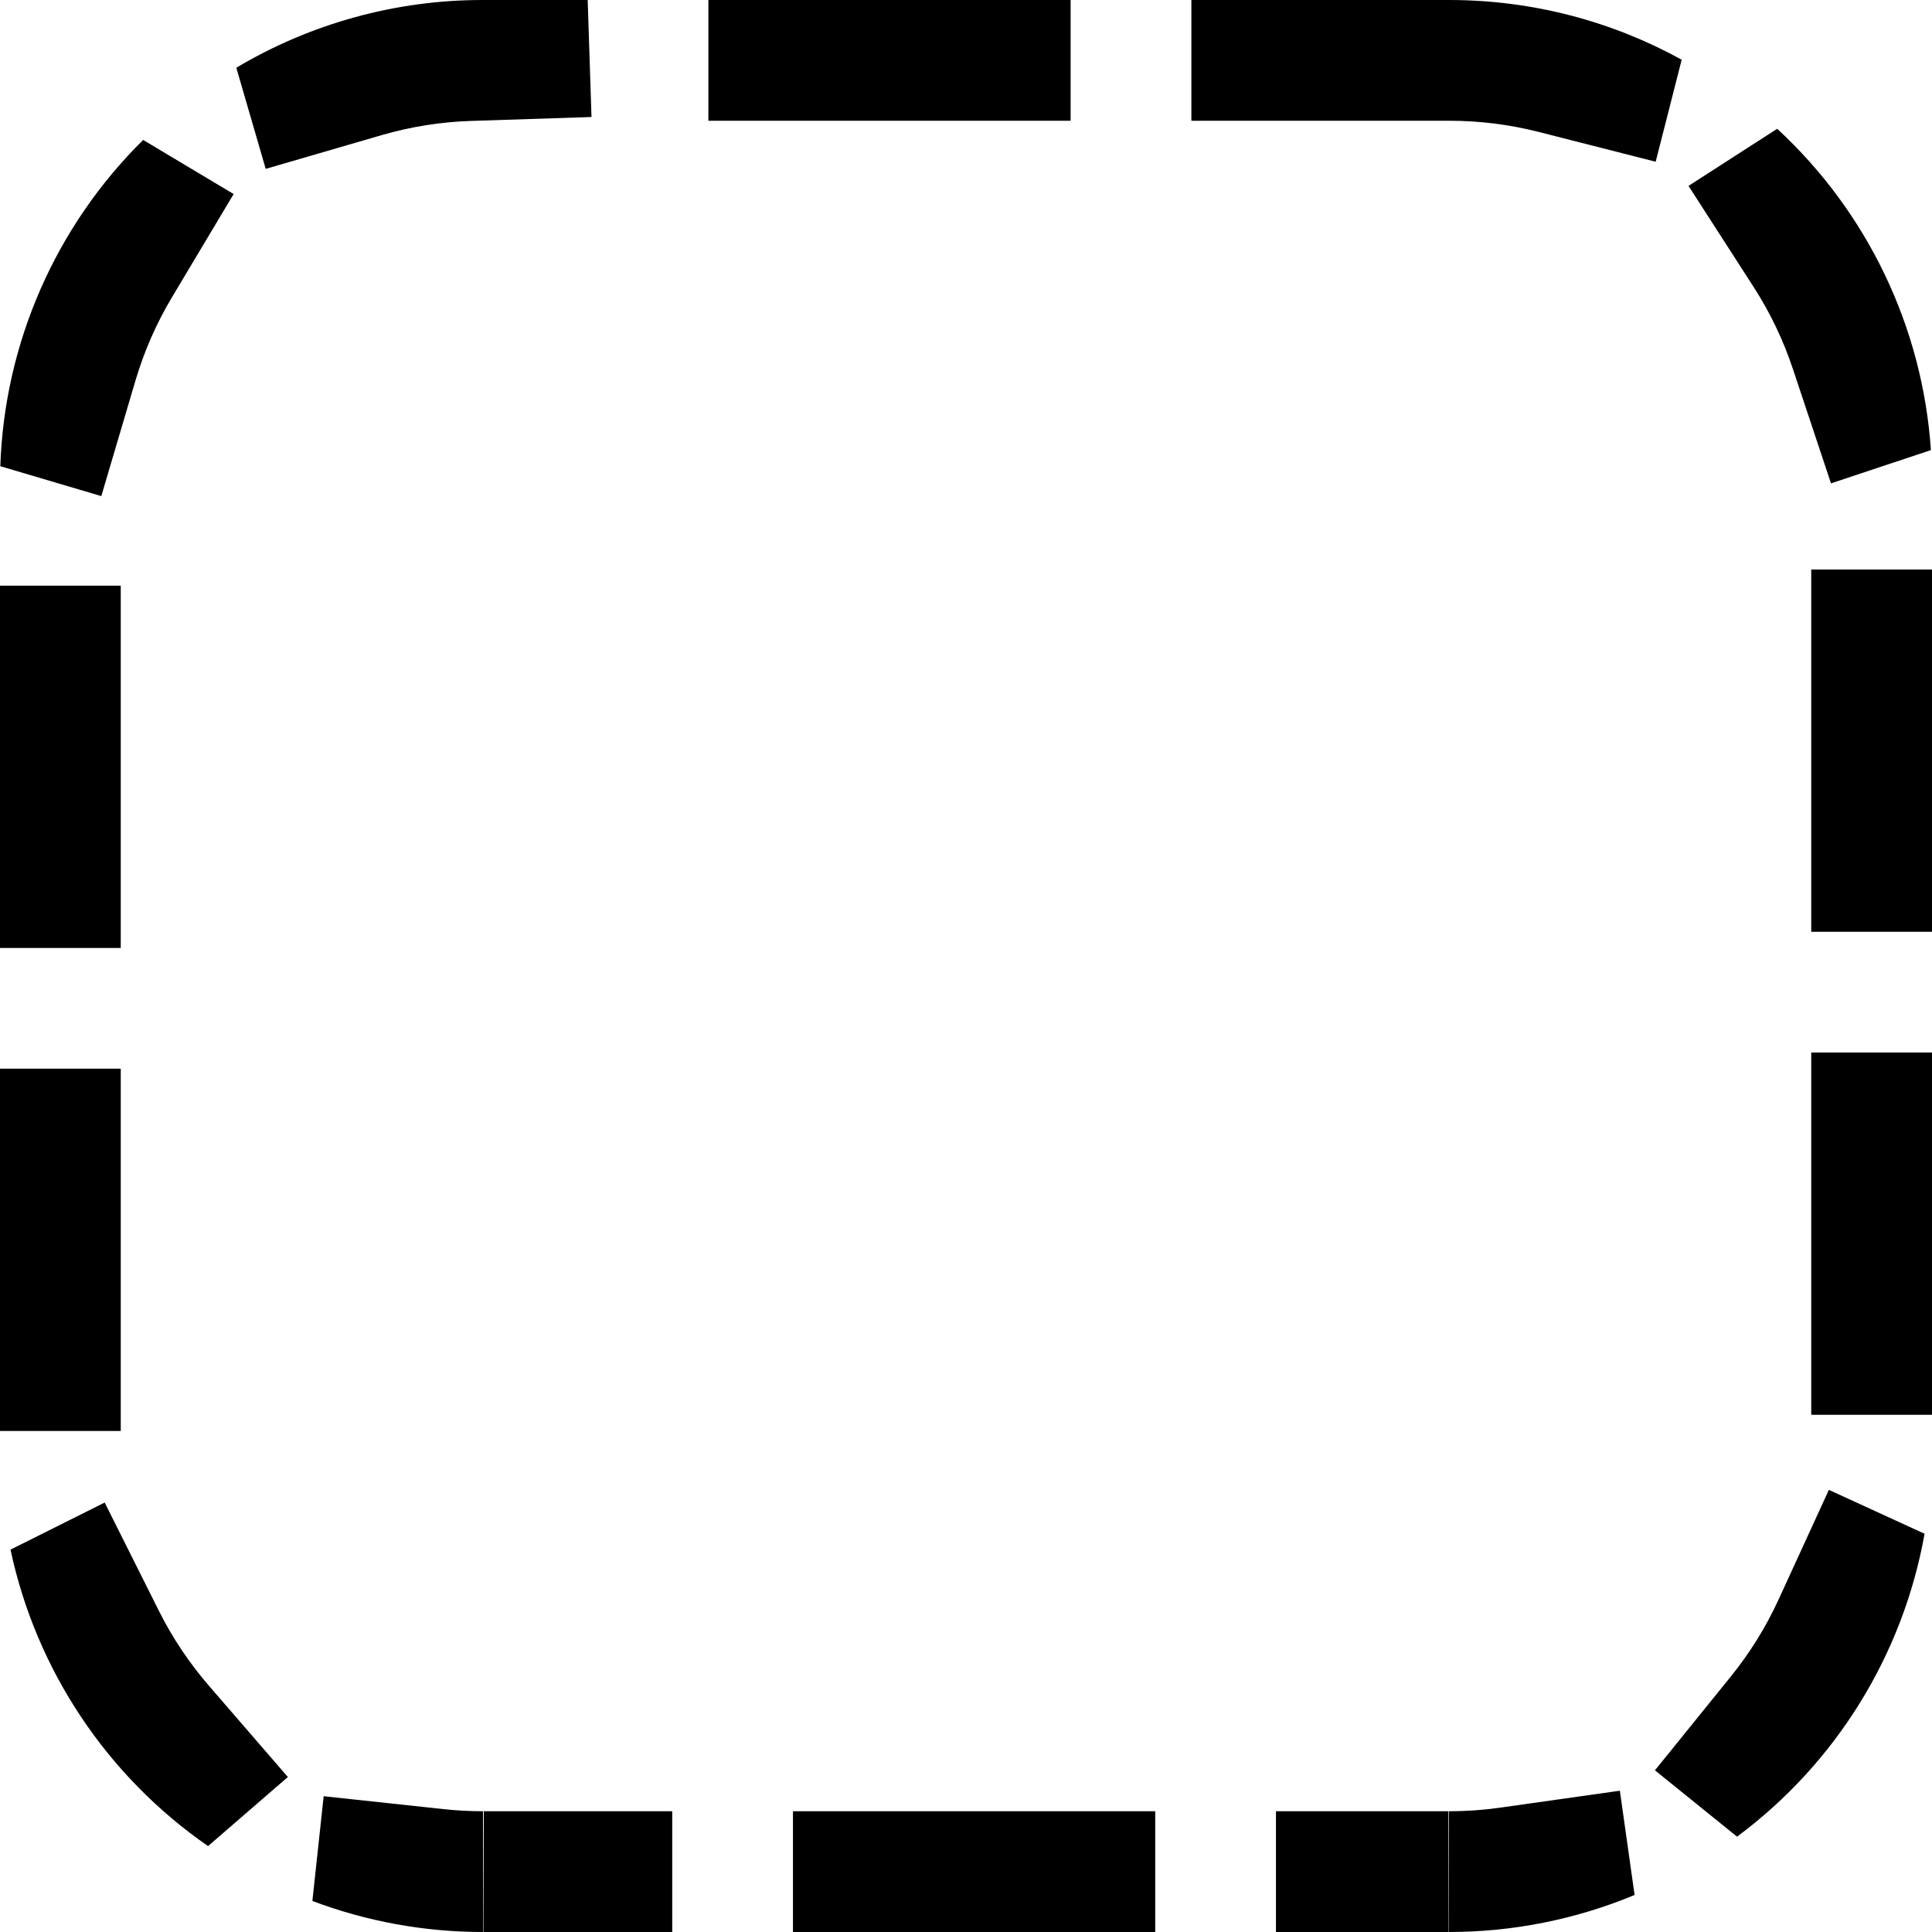
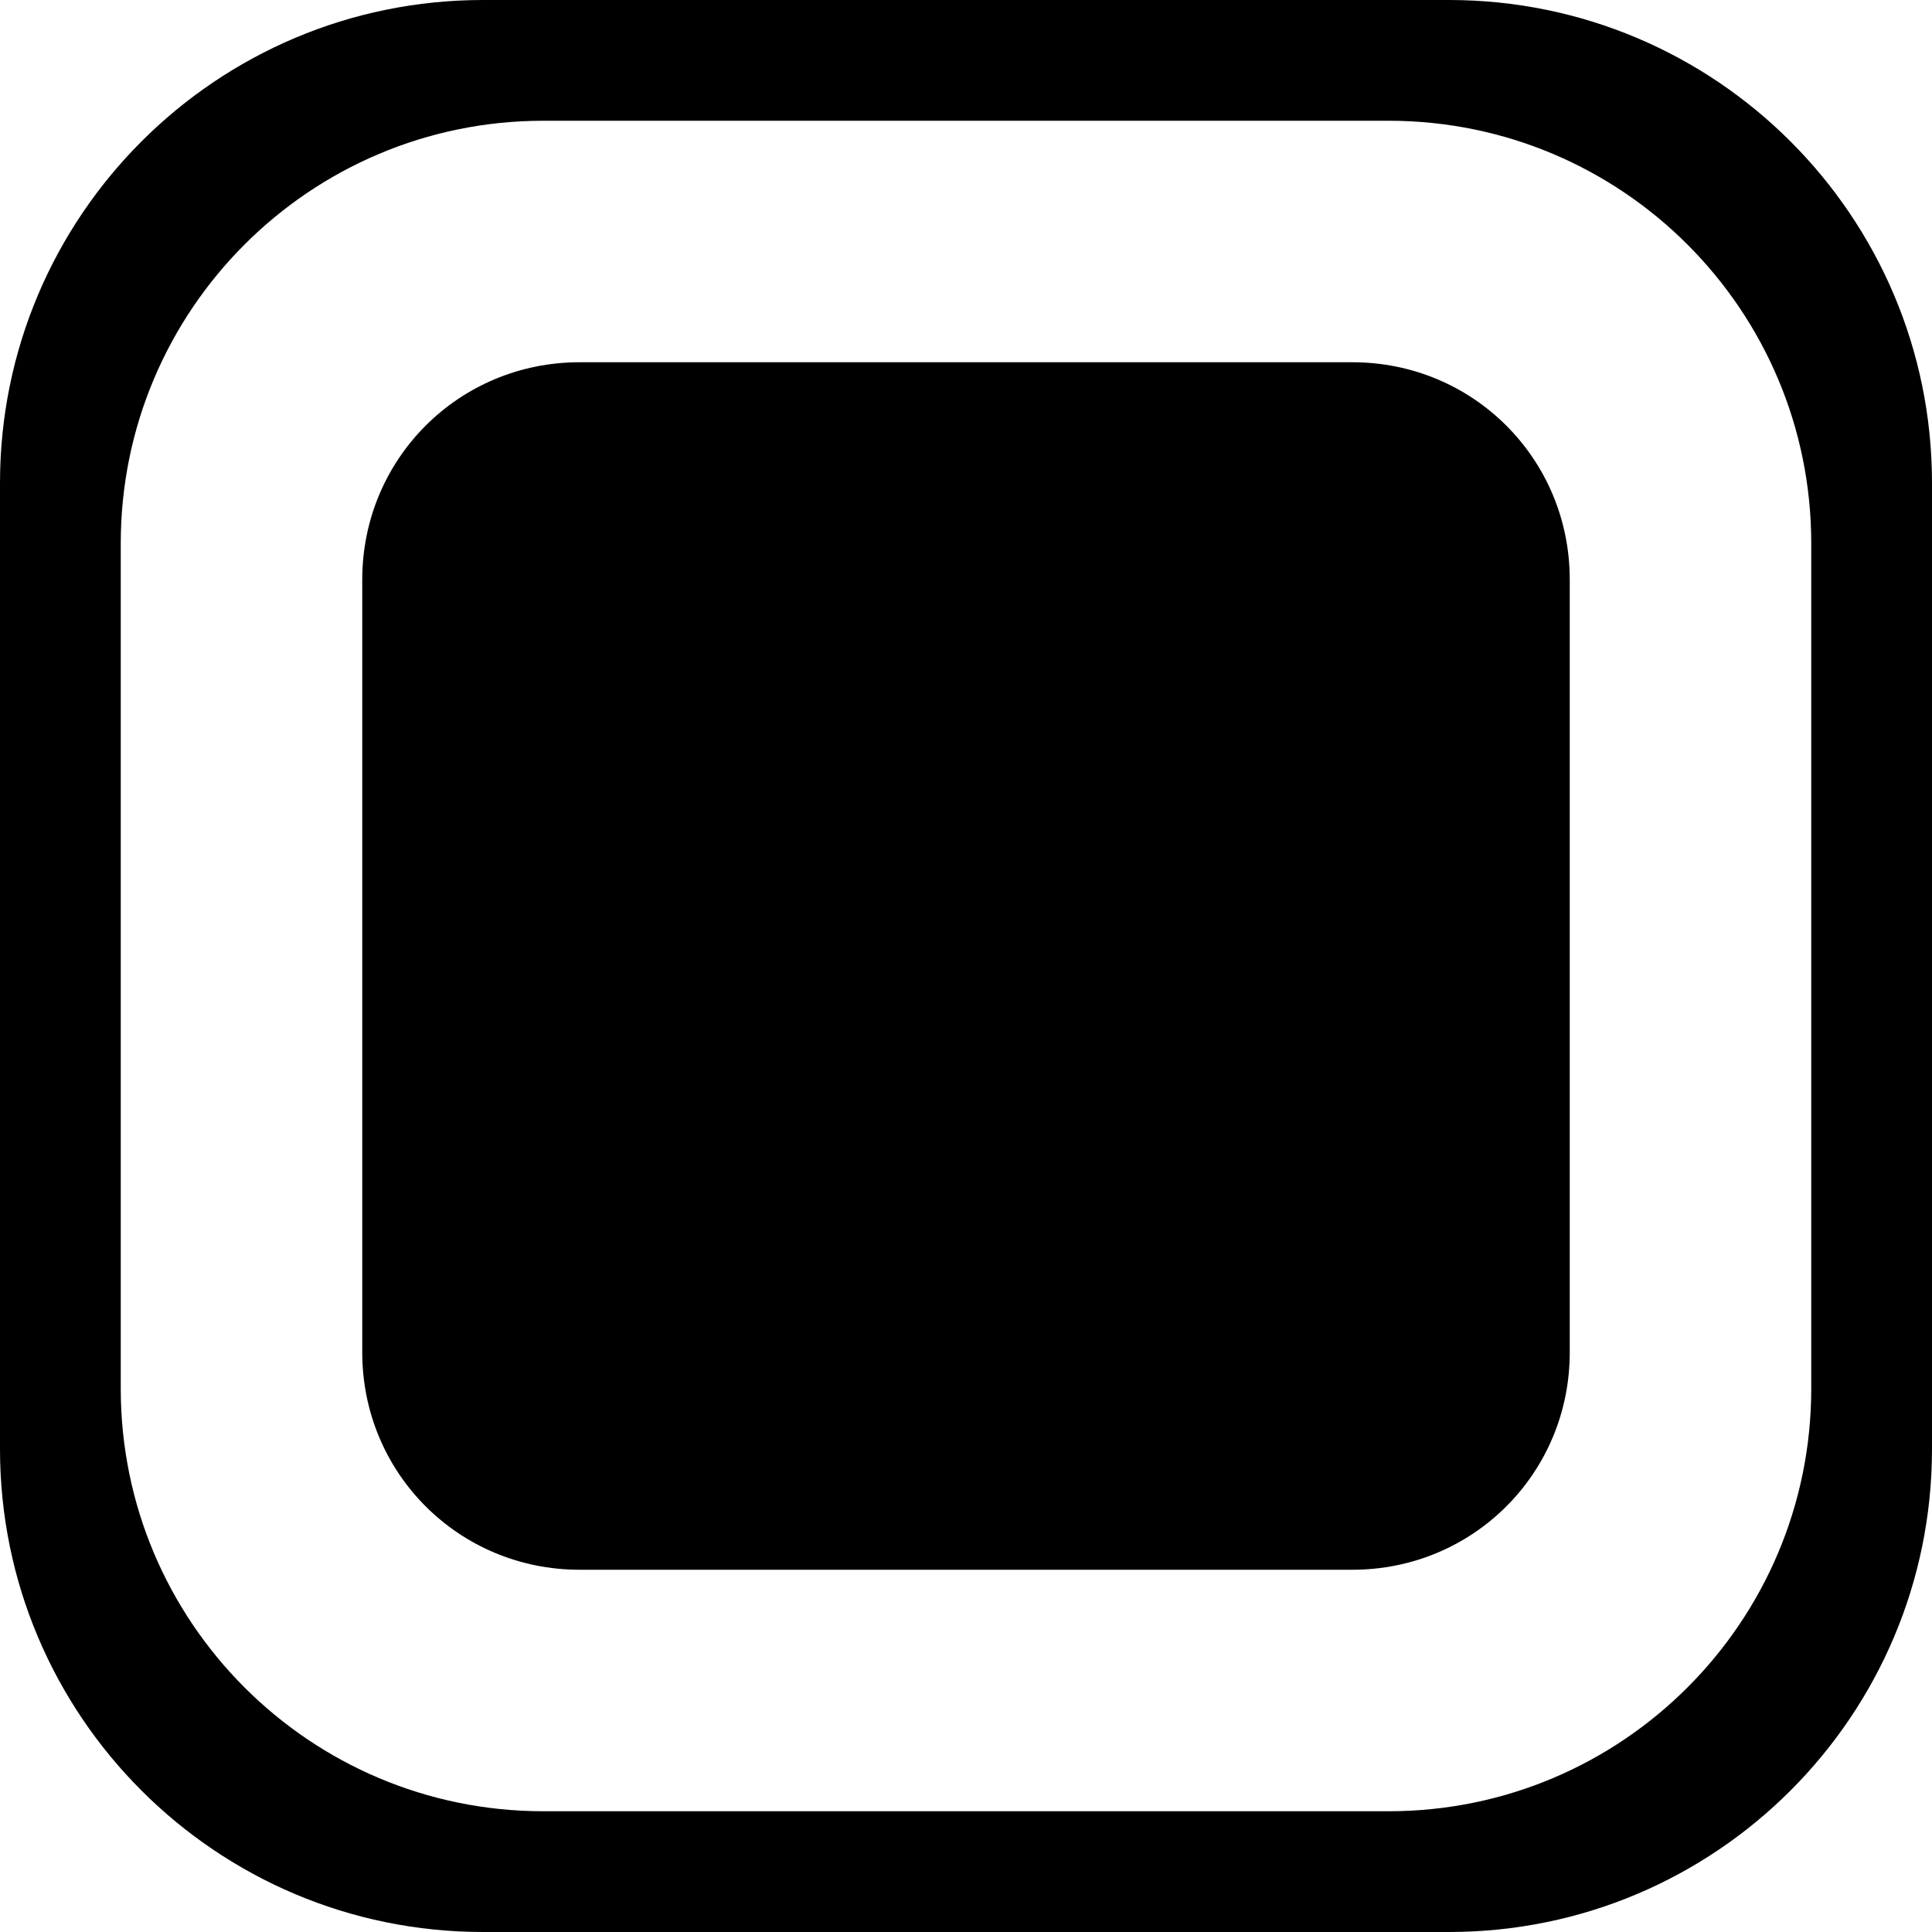
<svg xmlns="http://www.w3.org/2000/svg" viewBox="0 0 32 32" xml:space="preserve" fill-rule="evenodd" clip-rule="evenodd" stroke-linejoin="round" stroke-miterlimit="2">
-   <path d="M.005 7.722a7.97 7.97 0 0 1 2.366-5.404l1.499.896-1.026 1.717a6 6 0 0 0-.599 1.368l-.567 1.918zM9.734 0l.063 1.938-1.999.065a6 6 0 0 0-1.476.235l-1.921.559-.487-1.675A7.97 7.97 0 0 1 8 0zm7.999 0v2h-6V0zm10.121.989-.431 1.69-1.938-.494A6 6 0 0 0 24 2h-4.267V0H24c1.397 0 2.711.359 3.854.989m4.128 6.466-1.655.551-.632-1.898a6 6 0 0 0-.645-1.348l-1.083-1.681 1.469-.946a7.98 7.98 0 0 1 2.546 5.322M32 15.433h-2v-6h2zm0 8h-2v-6h2zm-3.229 6.988-1.36-1.099 1.258-1.555c.313-.388.579-.814.789-1.272l.834-1.818 1.585.727a8 8 0 0 1-3.106 5.017M24 32v-2q.432 0 .85-.06l1.98-.28.244 1.727A8 8 0 0 1 24 32m-2.866 0v-2h2.857l.004 2zm-8 0v-2h6v2zm-5.128 0 .007-2h3.121v2zm-2.832-.514.187-1.735 1.988.214Q7.67 30 8 30v2a8 8 0 0 1-2.826-.514m-5-5.819 1.56-.78.895 1.788a6 6 0 0 0 .831 1.246l1.308 1.512-1.322 1.144a8 8 0 0 1-3.272-4.91M0 17.701h2v6H0zm0-8h2v6H0z" />
+   <path d="M24 0a8 8 0 0 1 8 8v16a8 8 0 0 1-8 8H8a8 8 0 0 1-8-8V8a8 8 0 0 1 8-8zm-1 2H9a7 7 0 0 0-7 7v14a7 7 0 0 0 7 7h14a7 7 0 0 0 7-7V9a7 7 0 0 0-7-7m-.6 4c2 0 3.6 1.6 3.6 3.6v12.8c0 2-1.6 3.6-3.6 3.6H9.6c-2 0-3.6-1.6-3.6-3.6V9.6C6 7.6 7.6 6 9.6 6z" />
</svg>
